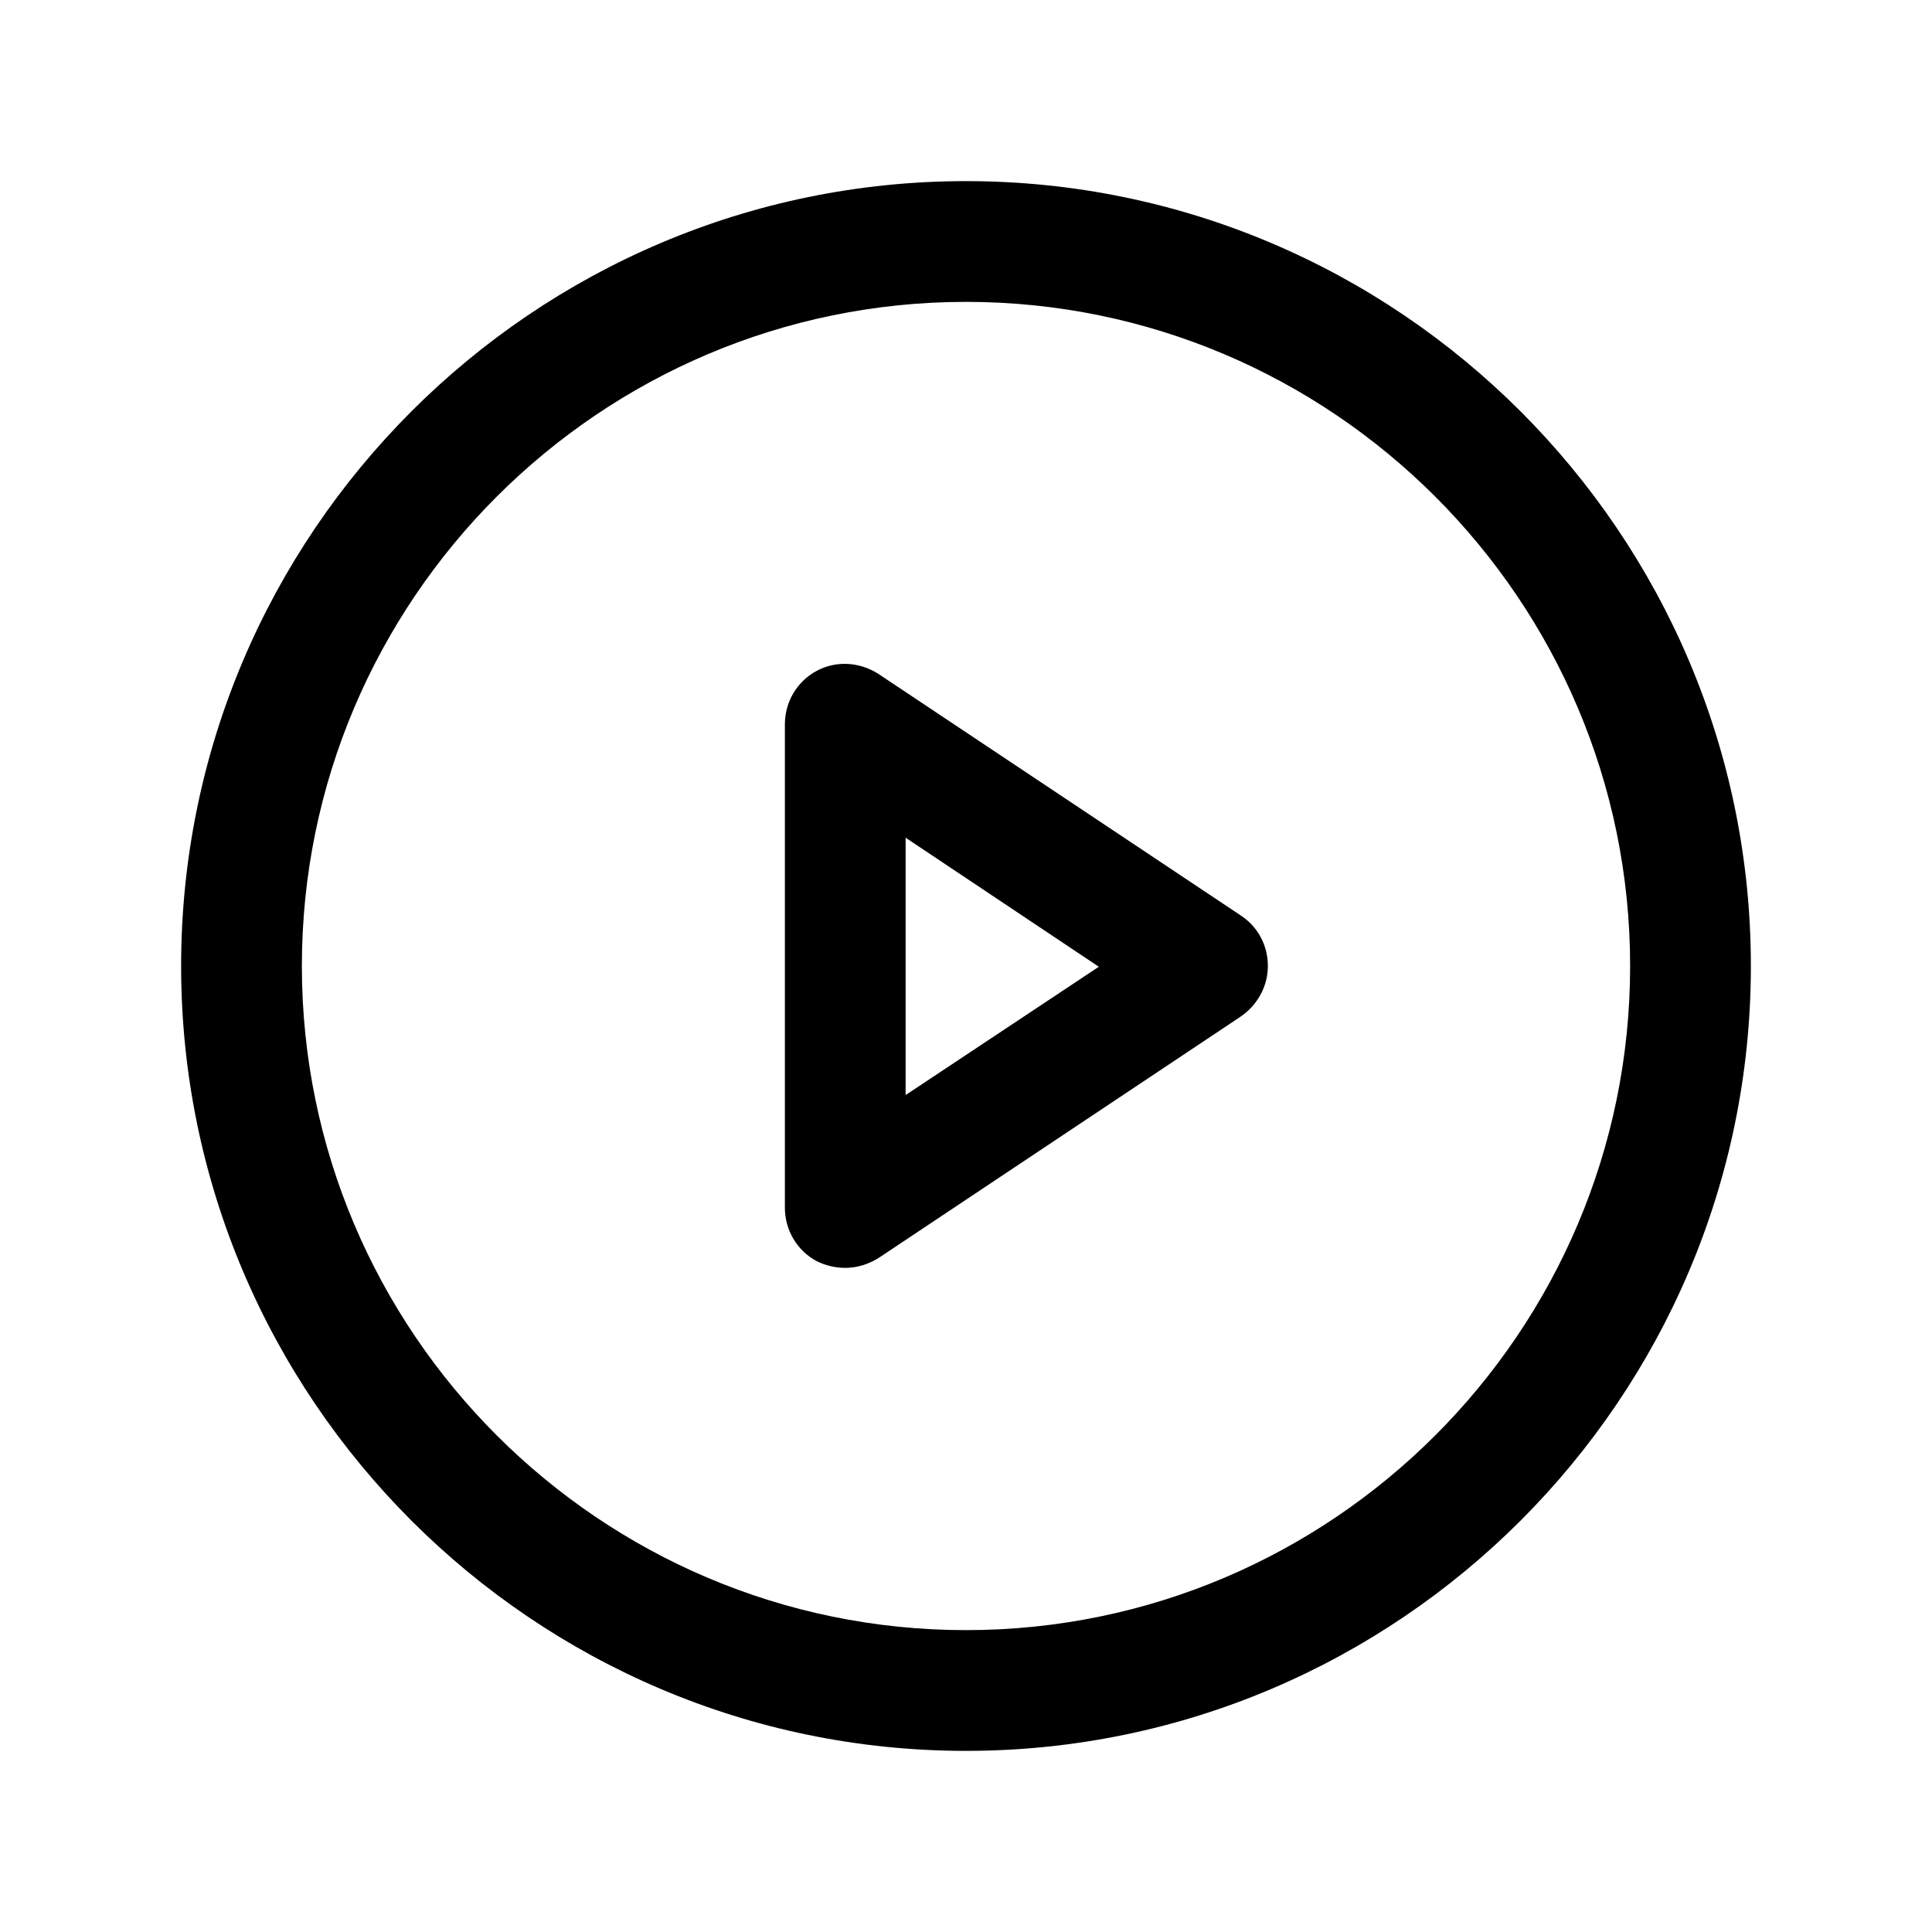
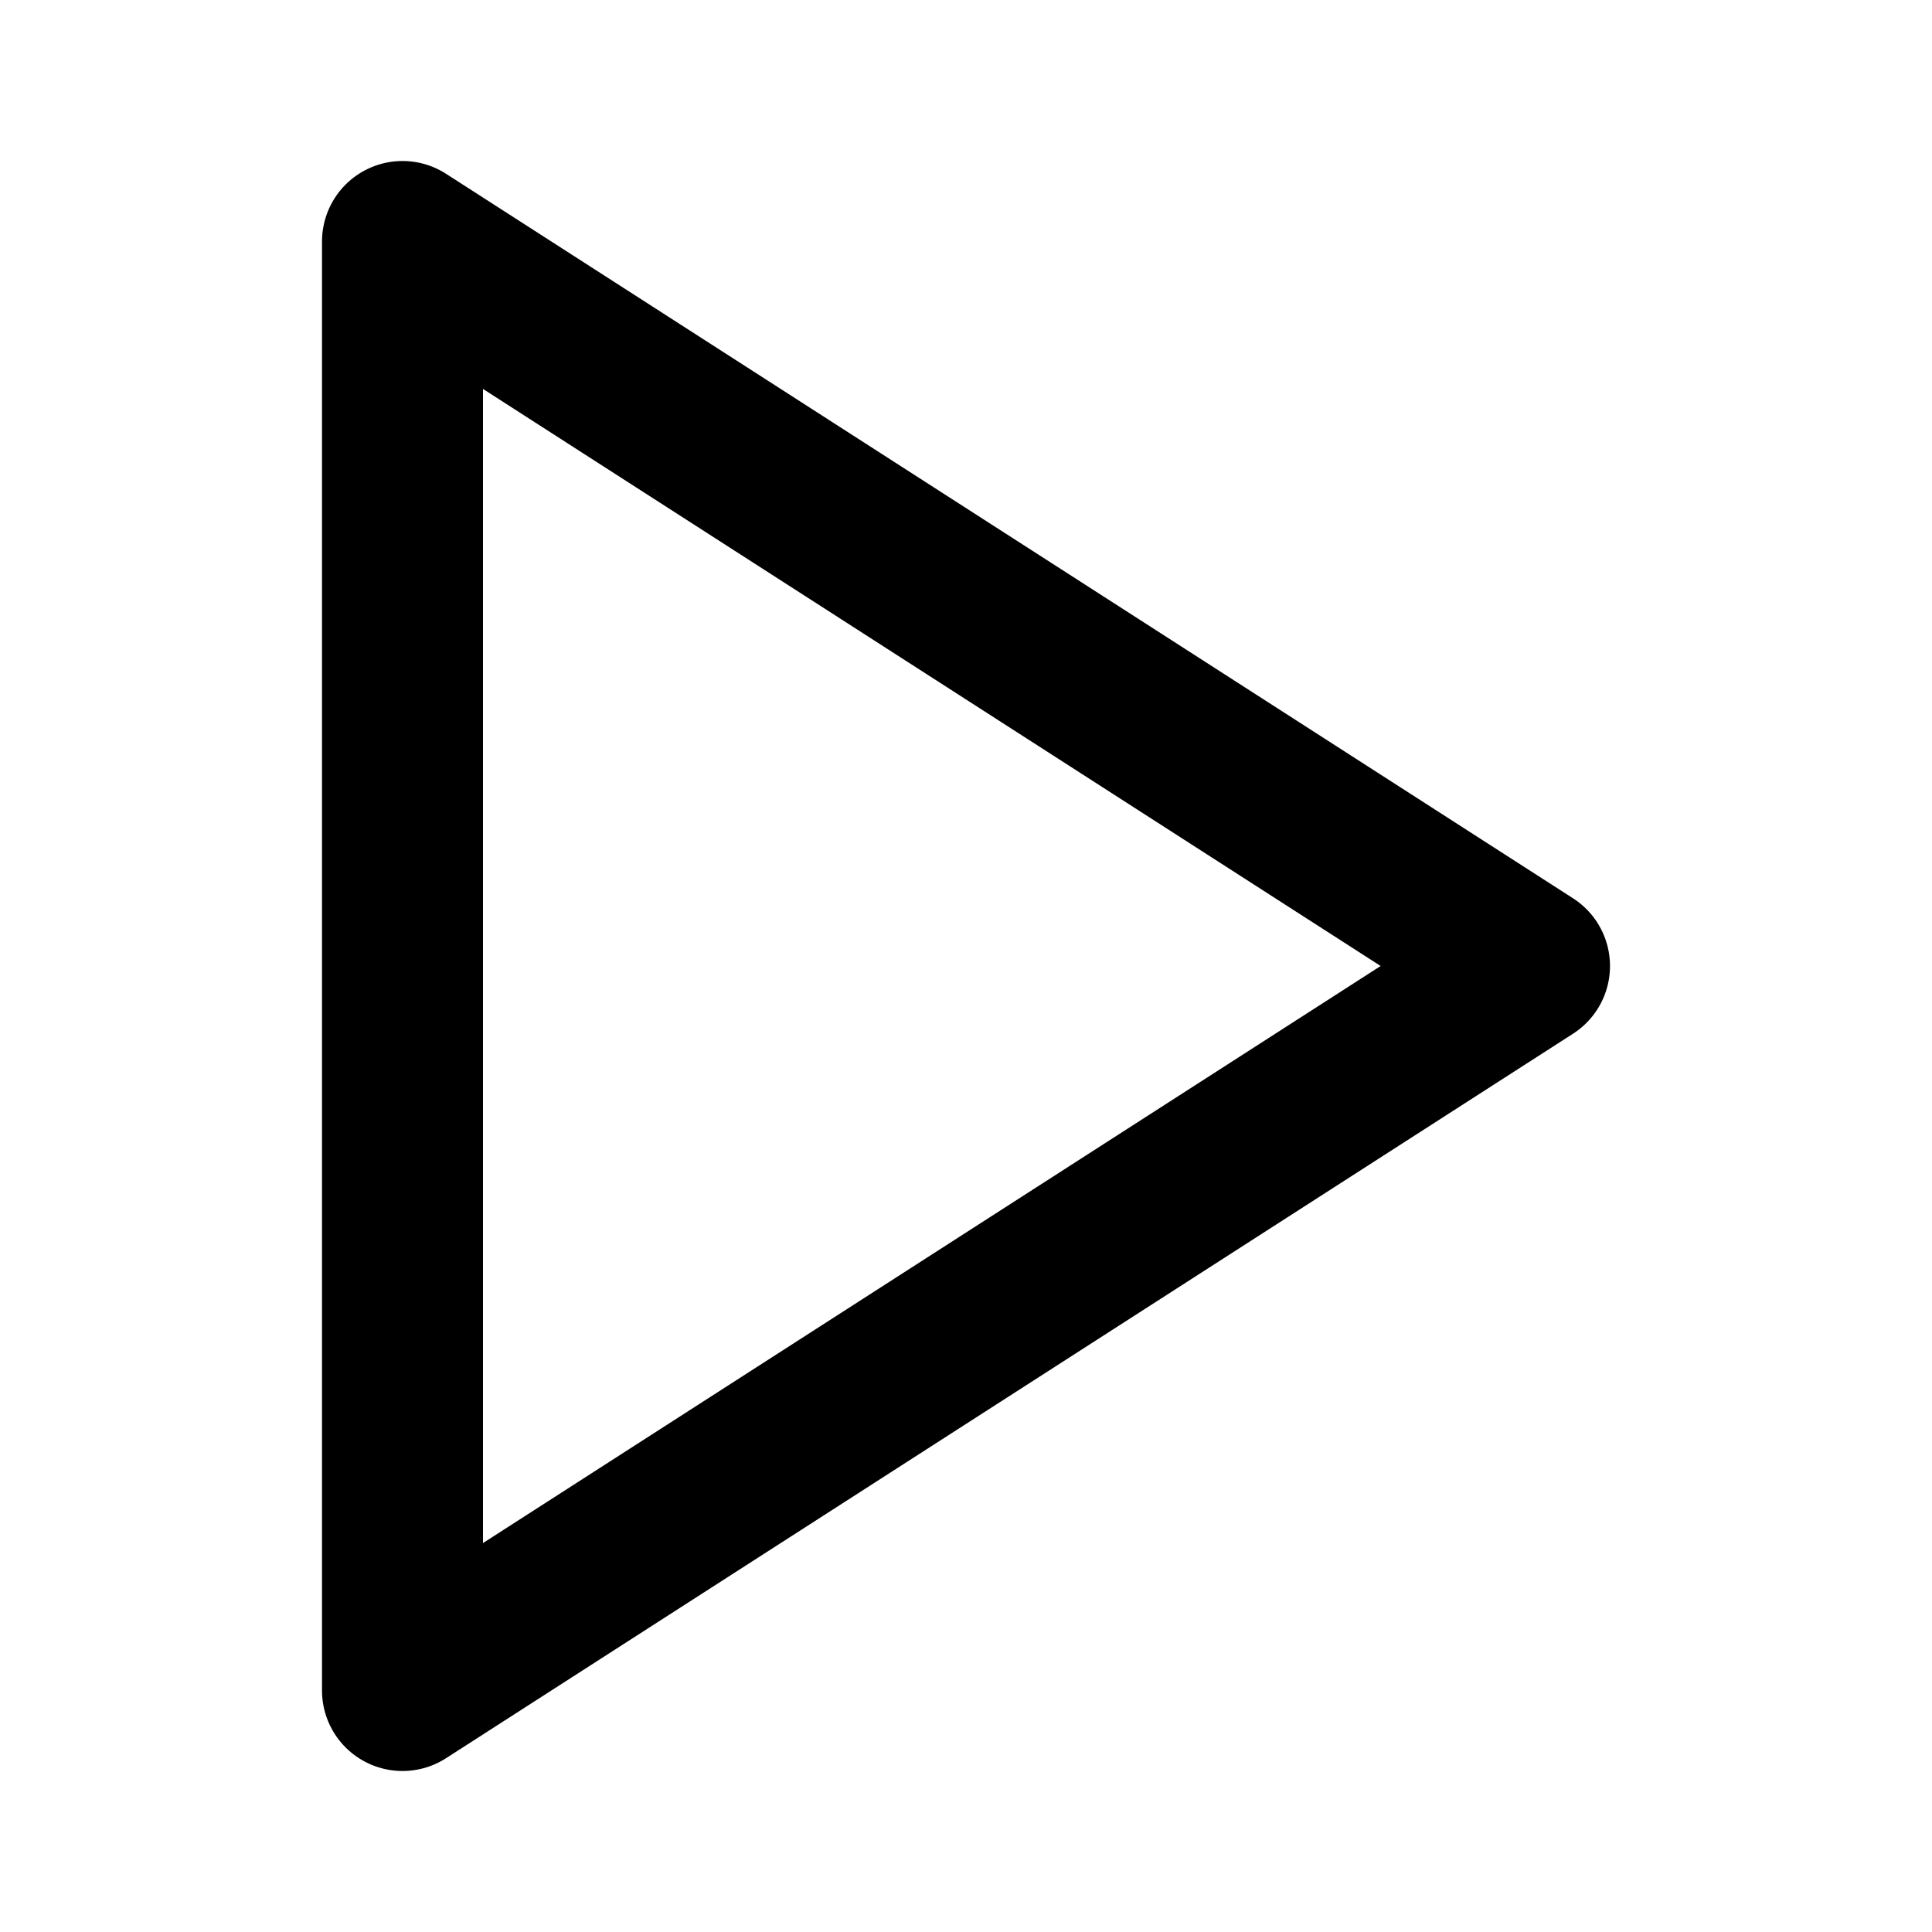
- <svg xmlns="http://www.w3.org/2000/svg" version="1.1" id="Raw" x="0px" y="0px" viewBox="0 0 256 256" style="enable-background:new 0 0 256 256;" xml:space="preserve">
-   <g>
-     <path d="M128,24C70.7,24,24,70.7,24,128s46.7,104,104,104s104-46.7,104-104S185.3,24,128,24z M128,216c-48.5,0-88-39.5-88-88   s39.5-88,88-88s88,39.5,88,88S176.5,216,128,216z" />
-     <path d="M164.4,121.3l-48-32c-2.5-1.6-5.6-1.8-8.2-0.4c-2.6,1.4-4.2,4.1-4.2,7.1v64c0,3,1.6,5.7,4.2,7.1c1.2,0.6,2.5,0.9,3.8,0.9   c1.6,0,3.1-0.5,4.4-1.3l48-32c2.2-1.5,3.6-4,3.6-6.7S166.7,122.8,164.4,121.3z M120,145.1v-34.1l25.6,17.1L120,145.1z" />
-   </g>
+ <svg xmlns="http://www.w3.org/2000/svg" version="1.1" viewBox="0 0 24 24">
+   <path d="M5,3l14,9l-14,9v-18Z" stroke-linecap="round" stroke-width="2" stroke="#000" fill="none" stroke-linejoin="round" />
</svg>
